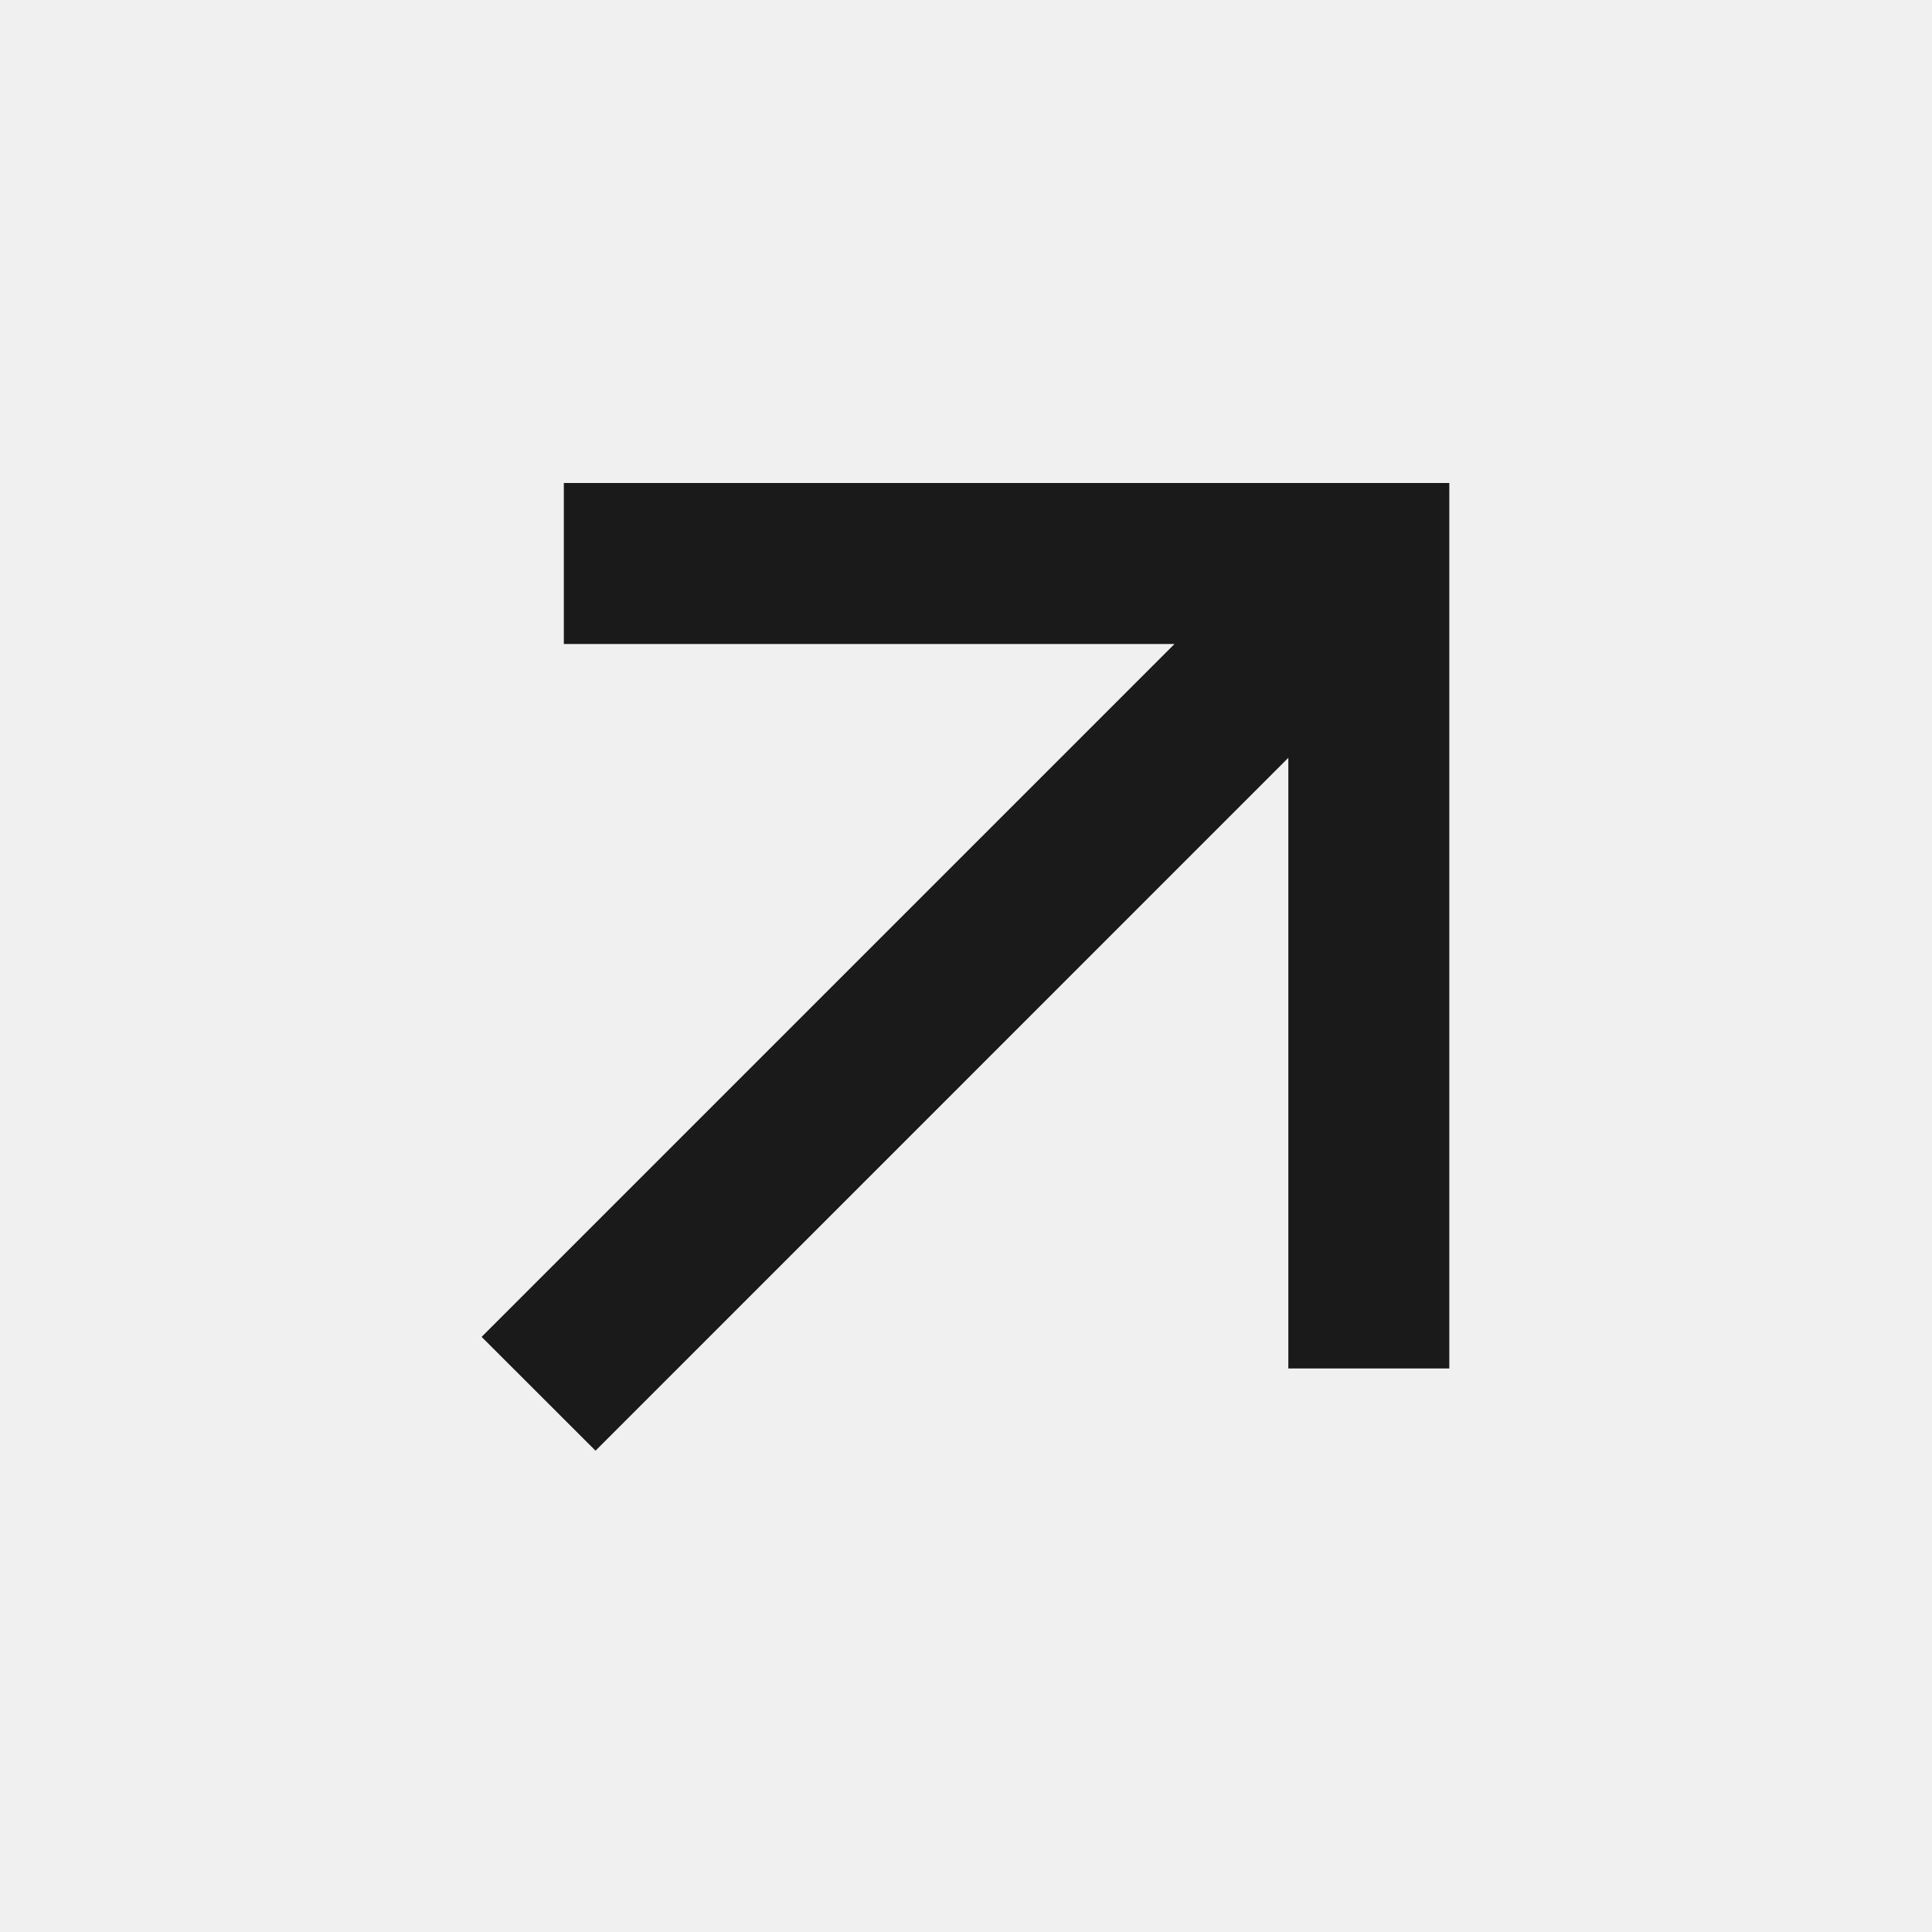
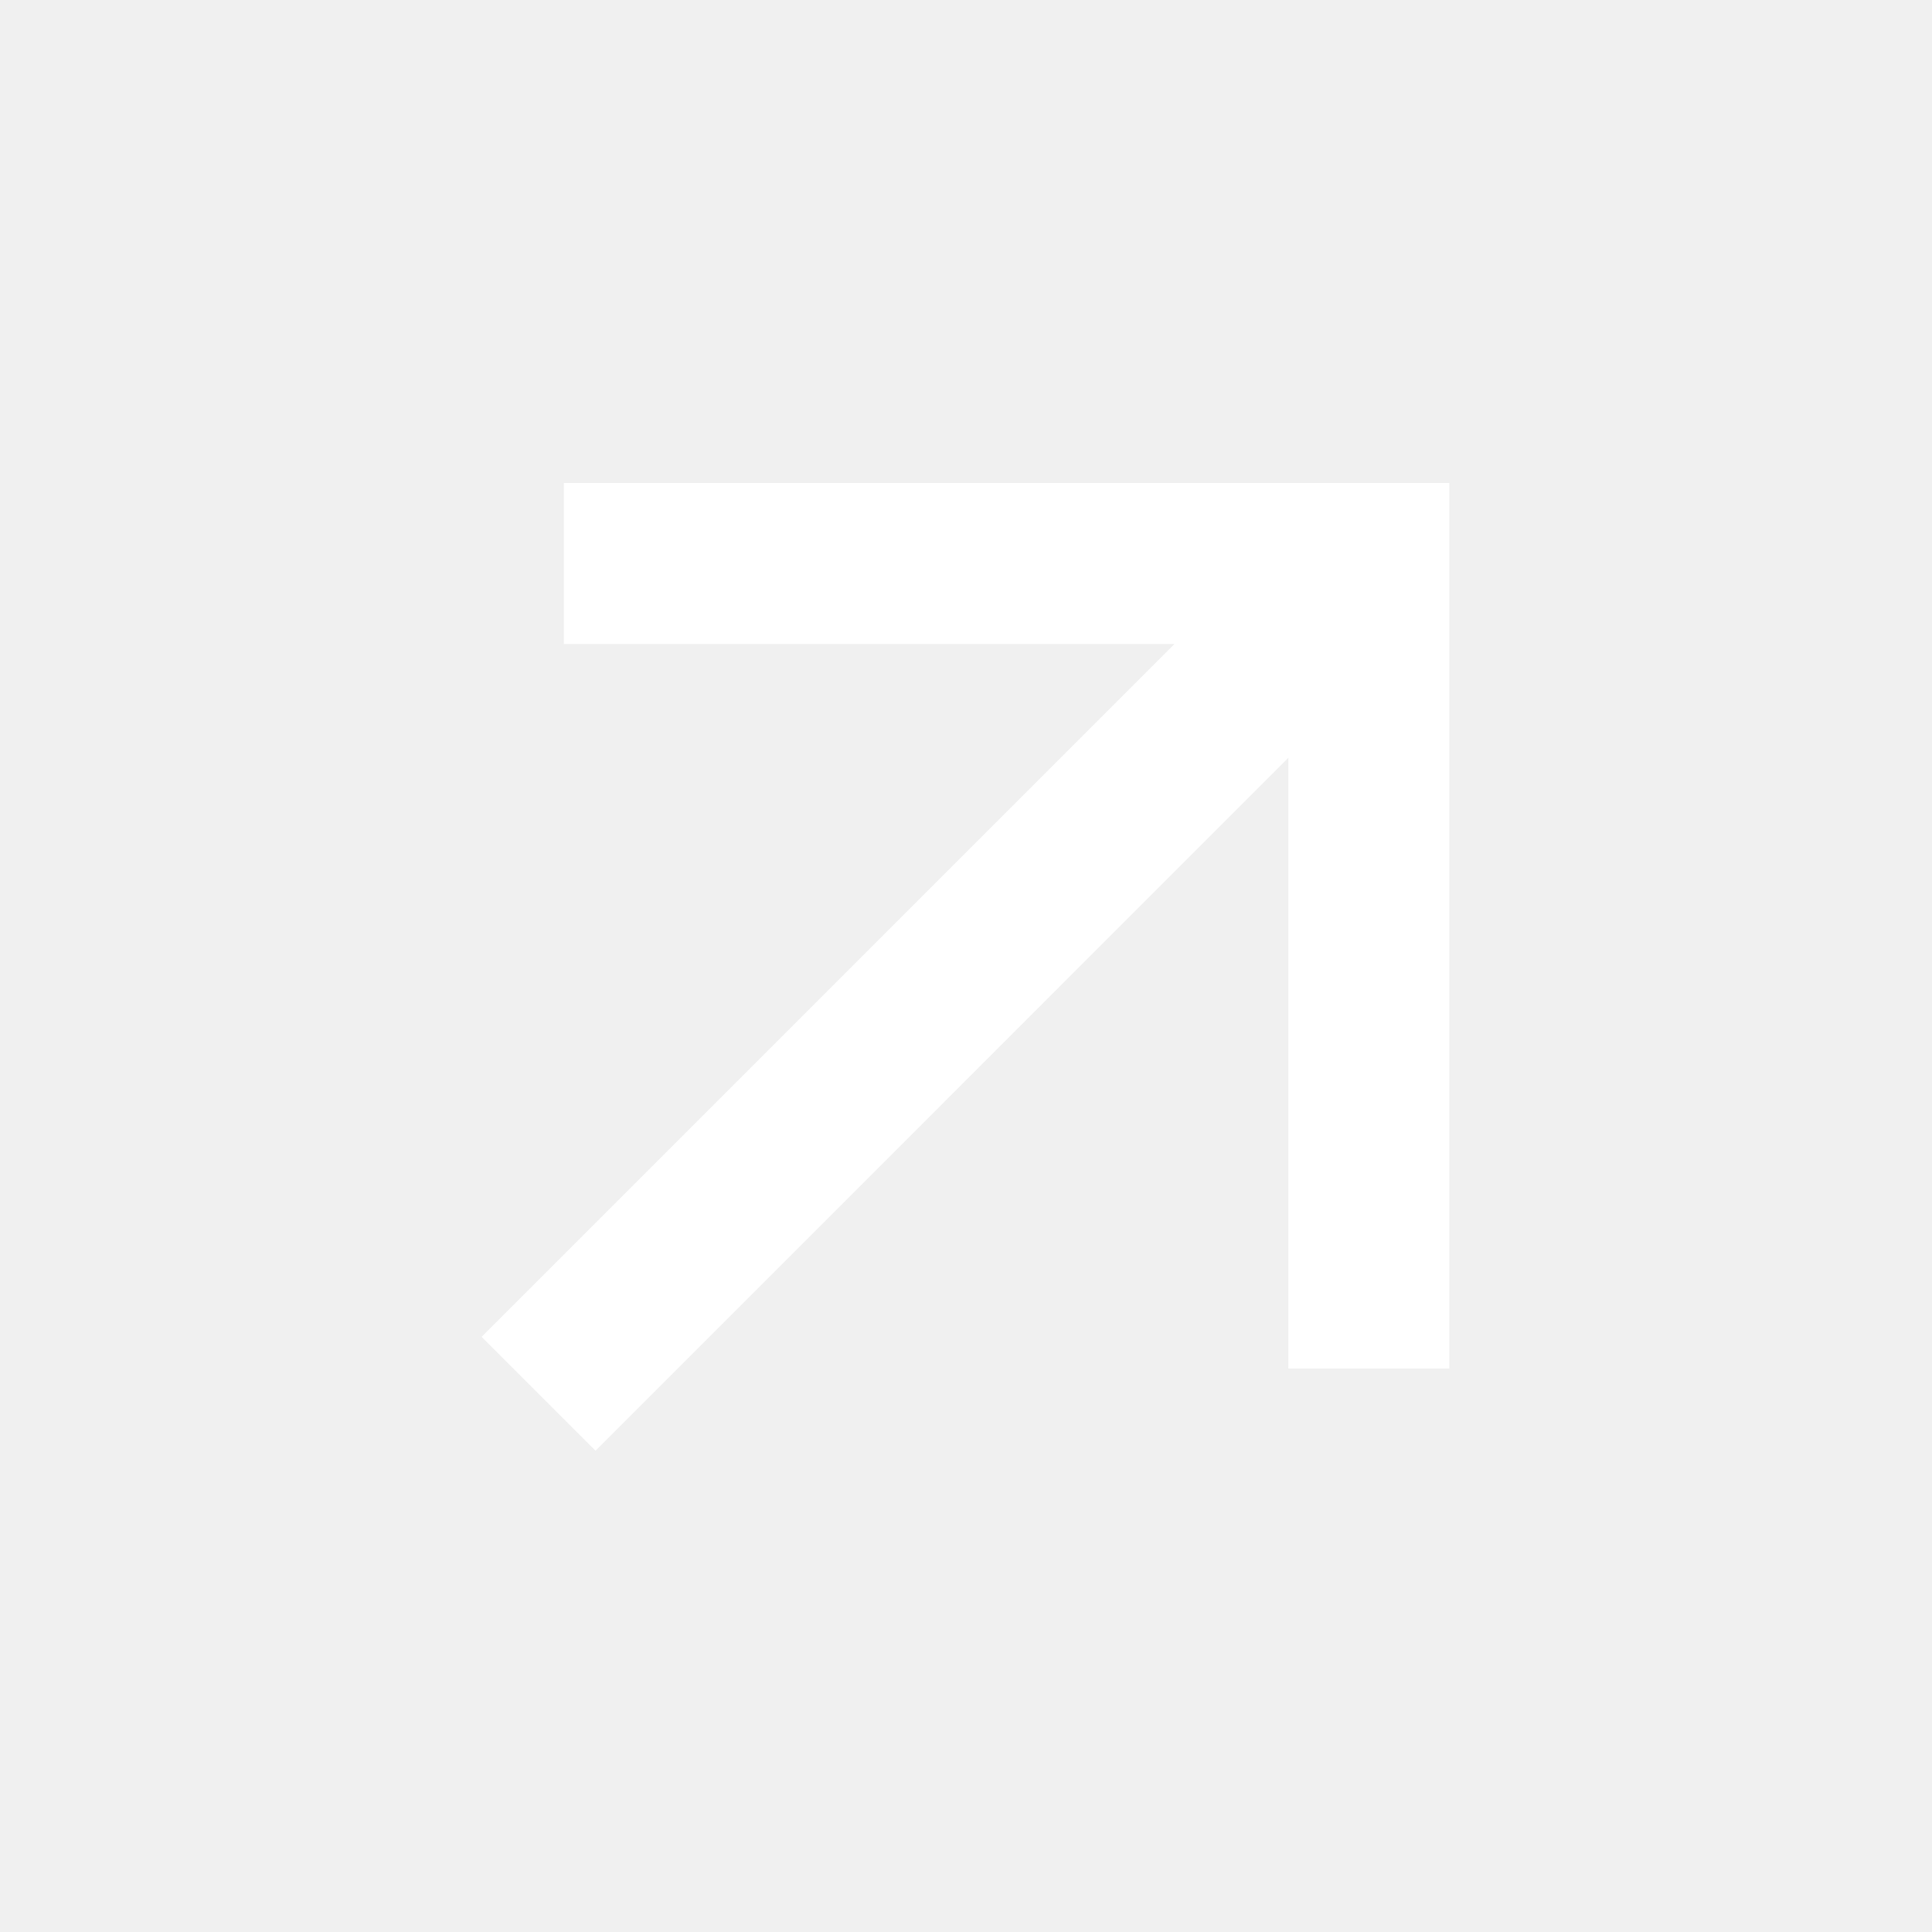
<svg xmlns="http://www.w3.org/2000/svg" width="25" height="25" viewBox="0 0 25 25" fill="none">
  <g id="Frame_8">
-     <path id="Vector_19" d="M16.671 9.806L7.706 18.772L6.232 17.299L15.198 8.333H7.296V6.25H18.754V17.708H16.671V9.806Z" fill="#1A1A1A" />
+     <path id="Vector_19" d="M16.671 9.806L7.706 18.772L6.232 17.299L15.198 8.333H7.296V6.25H18.754V17.708H16.671V9.806Z" fill="#ffffff" />
  </g>
</svg>
